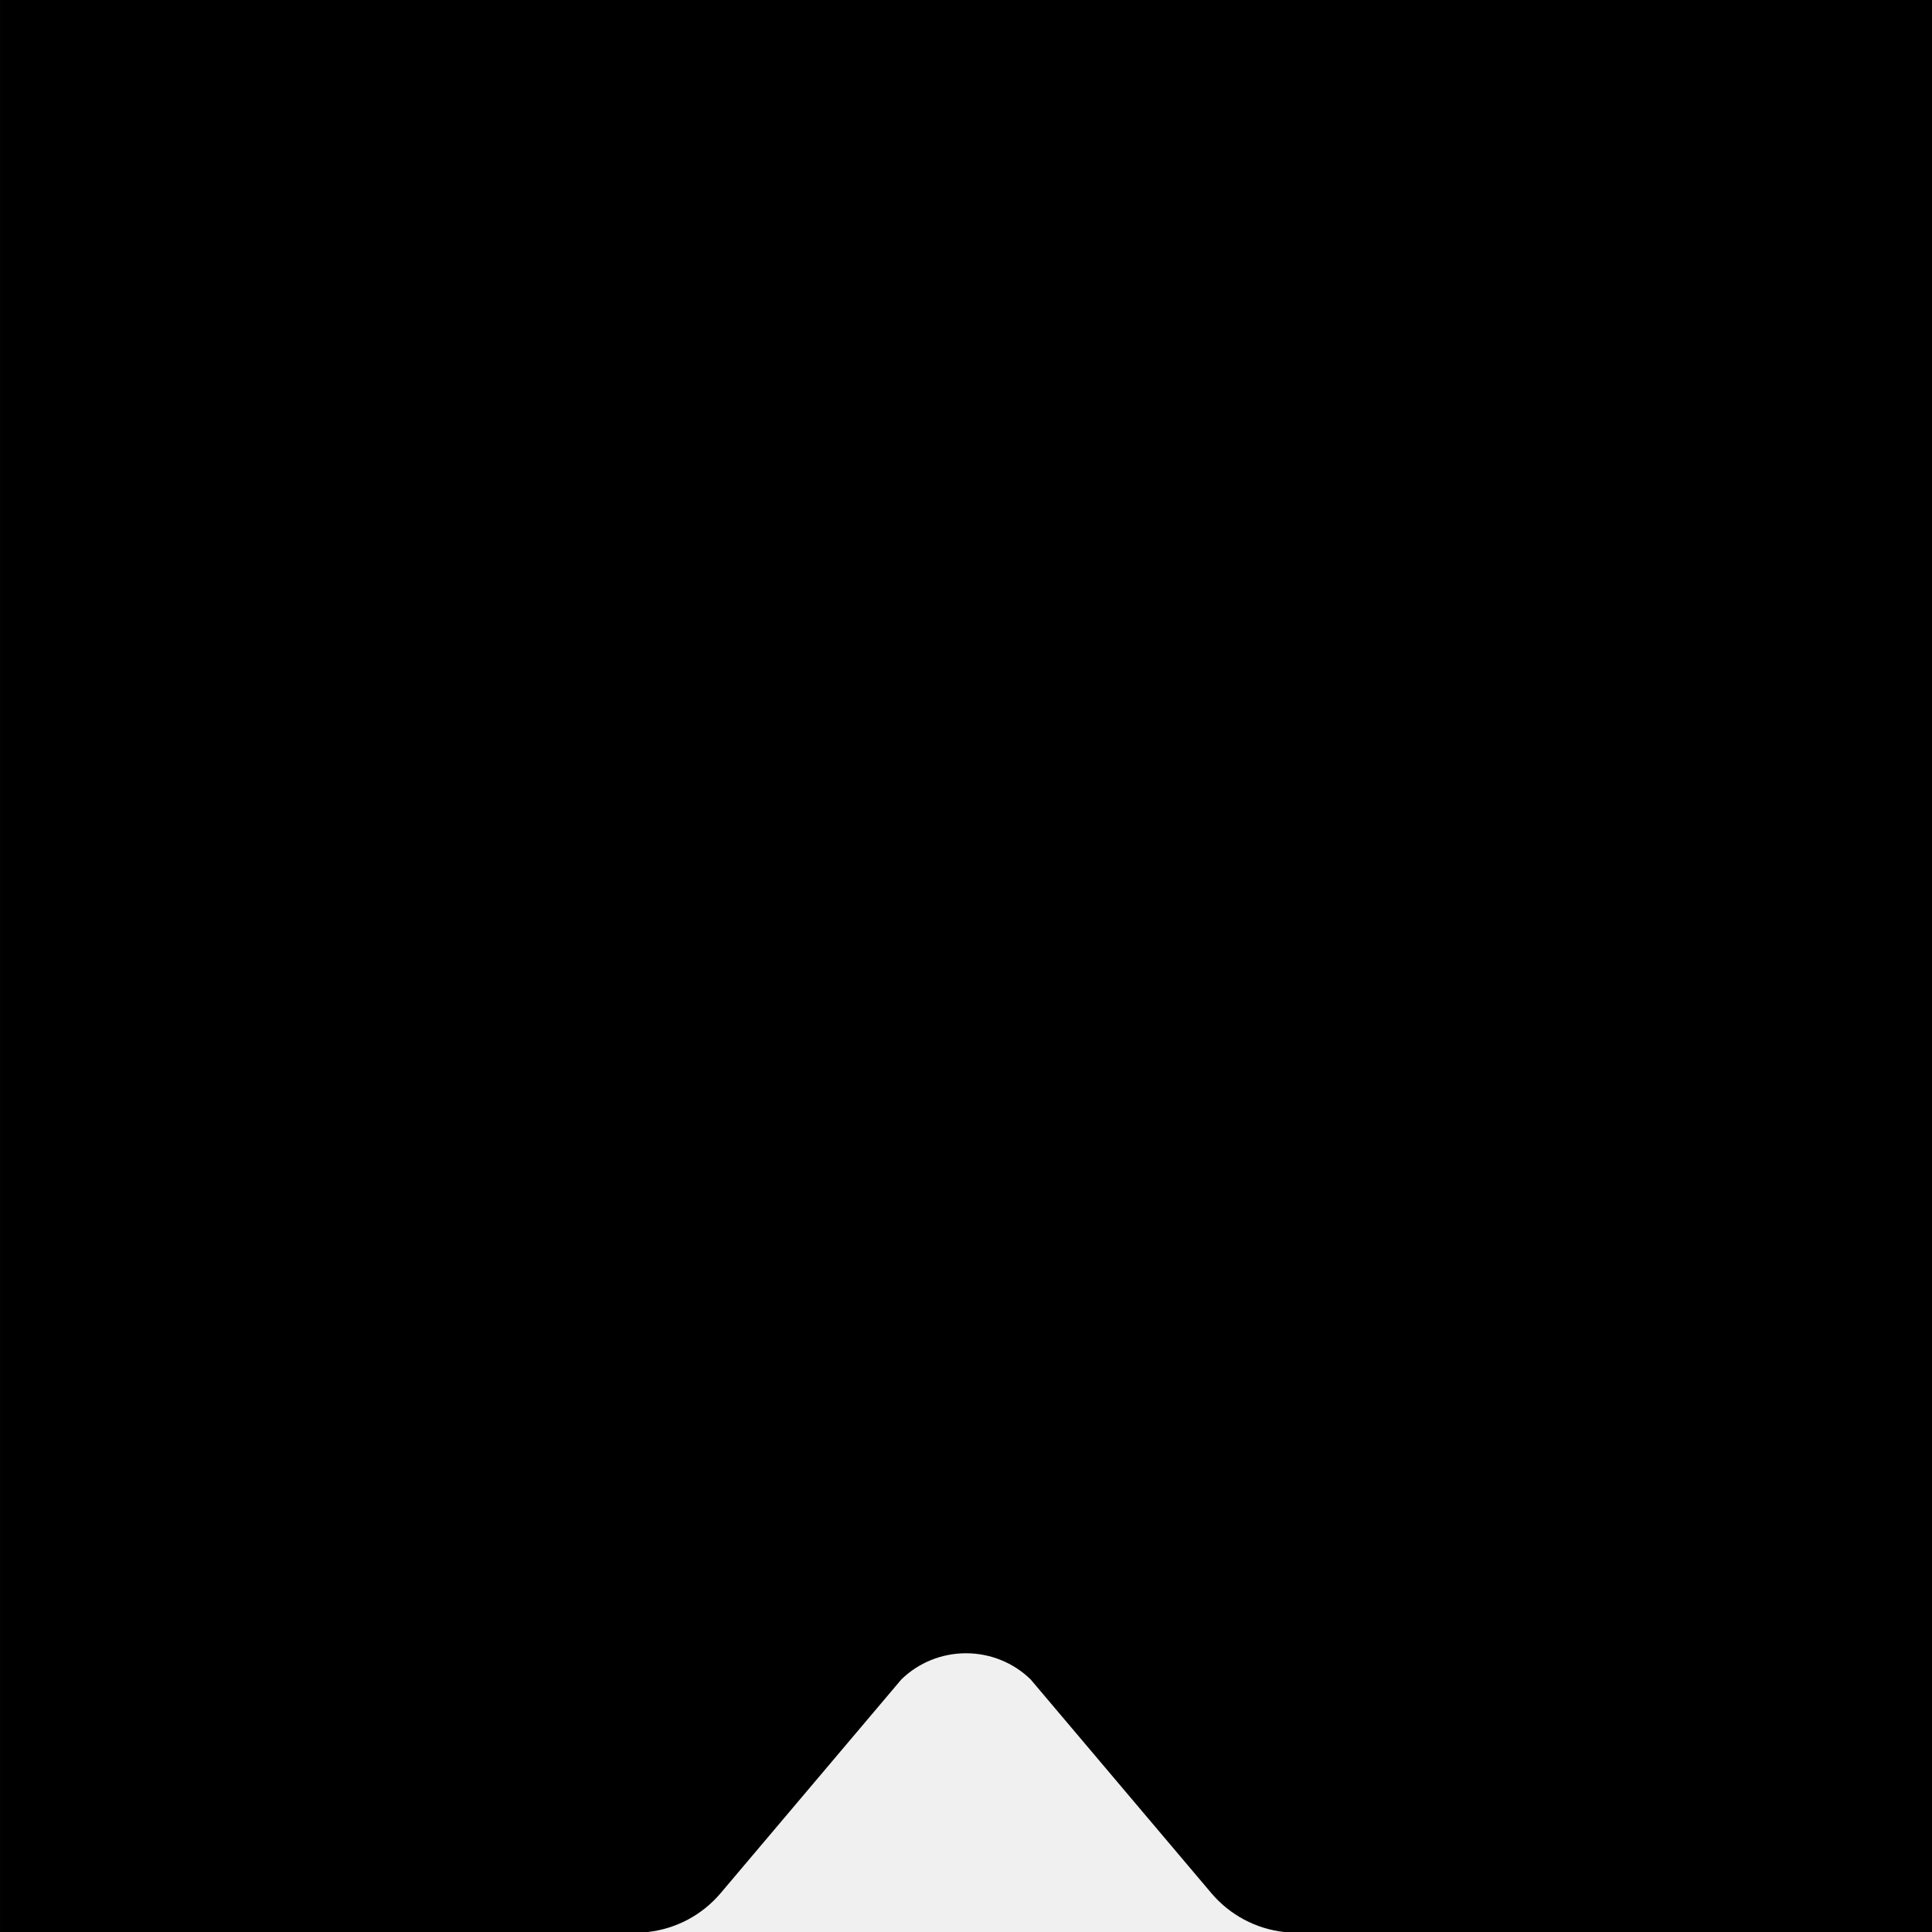
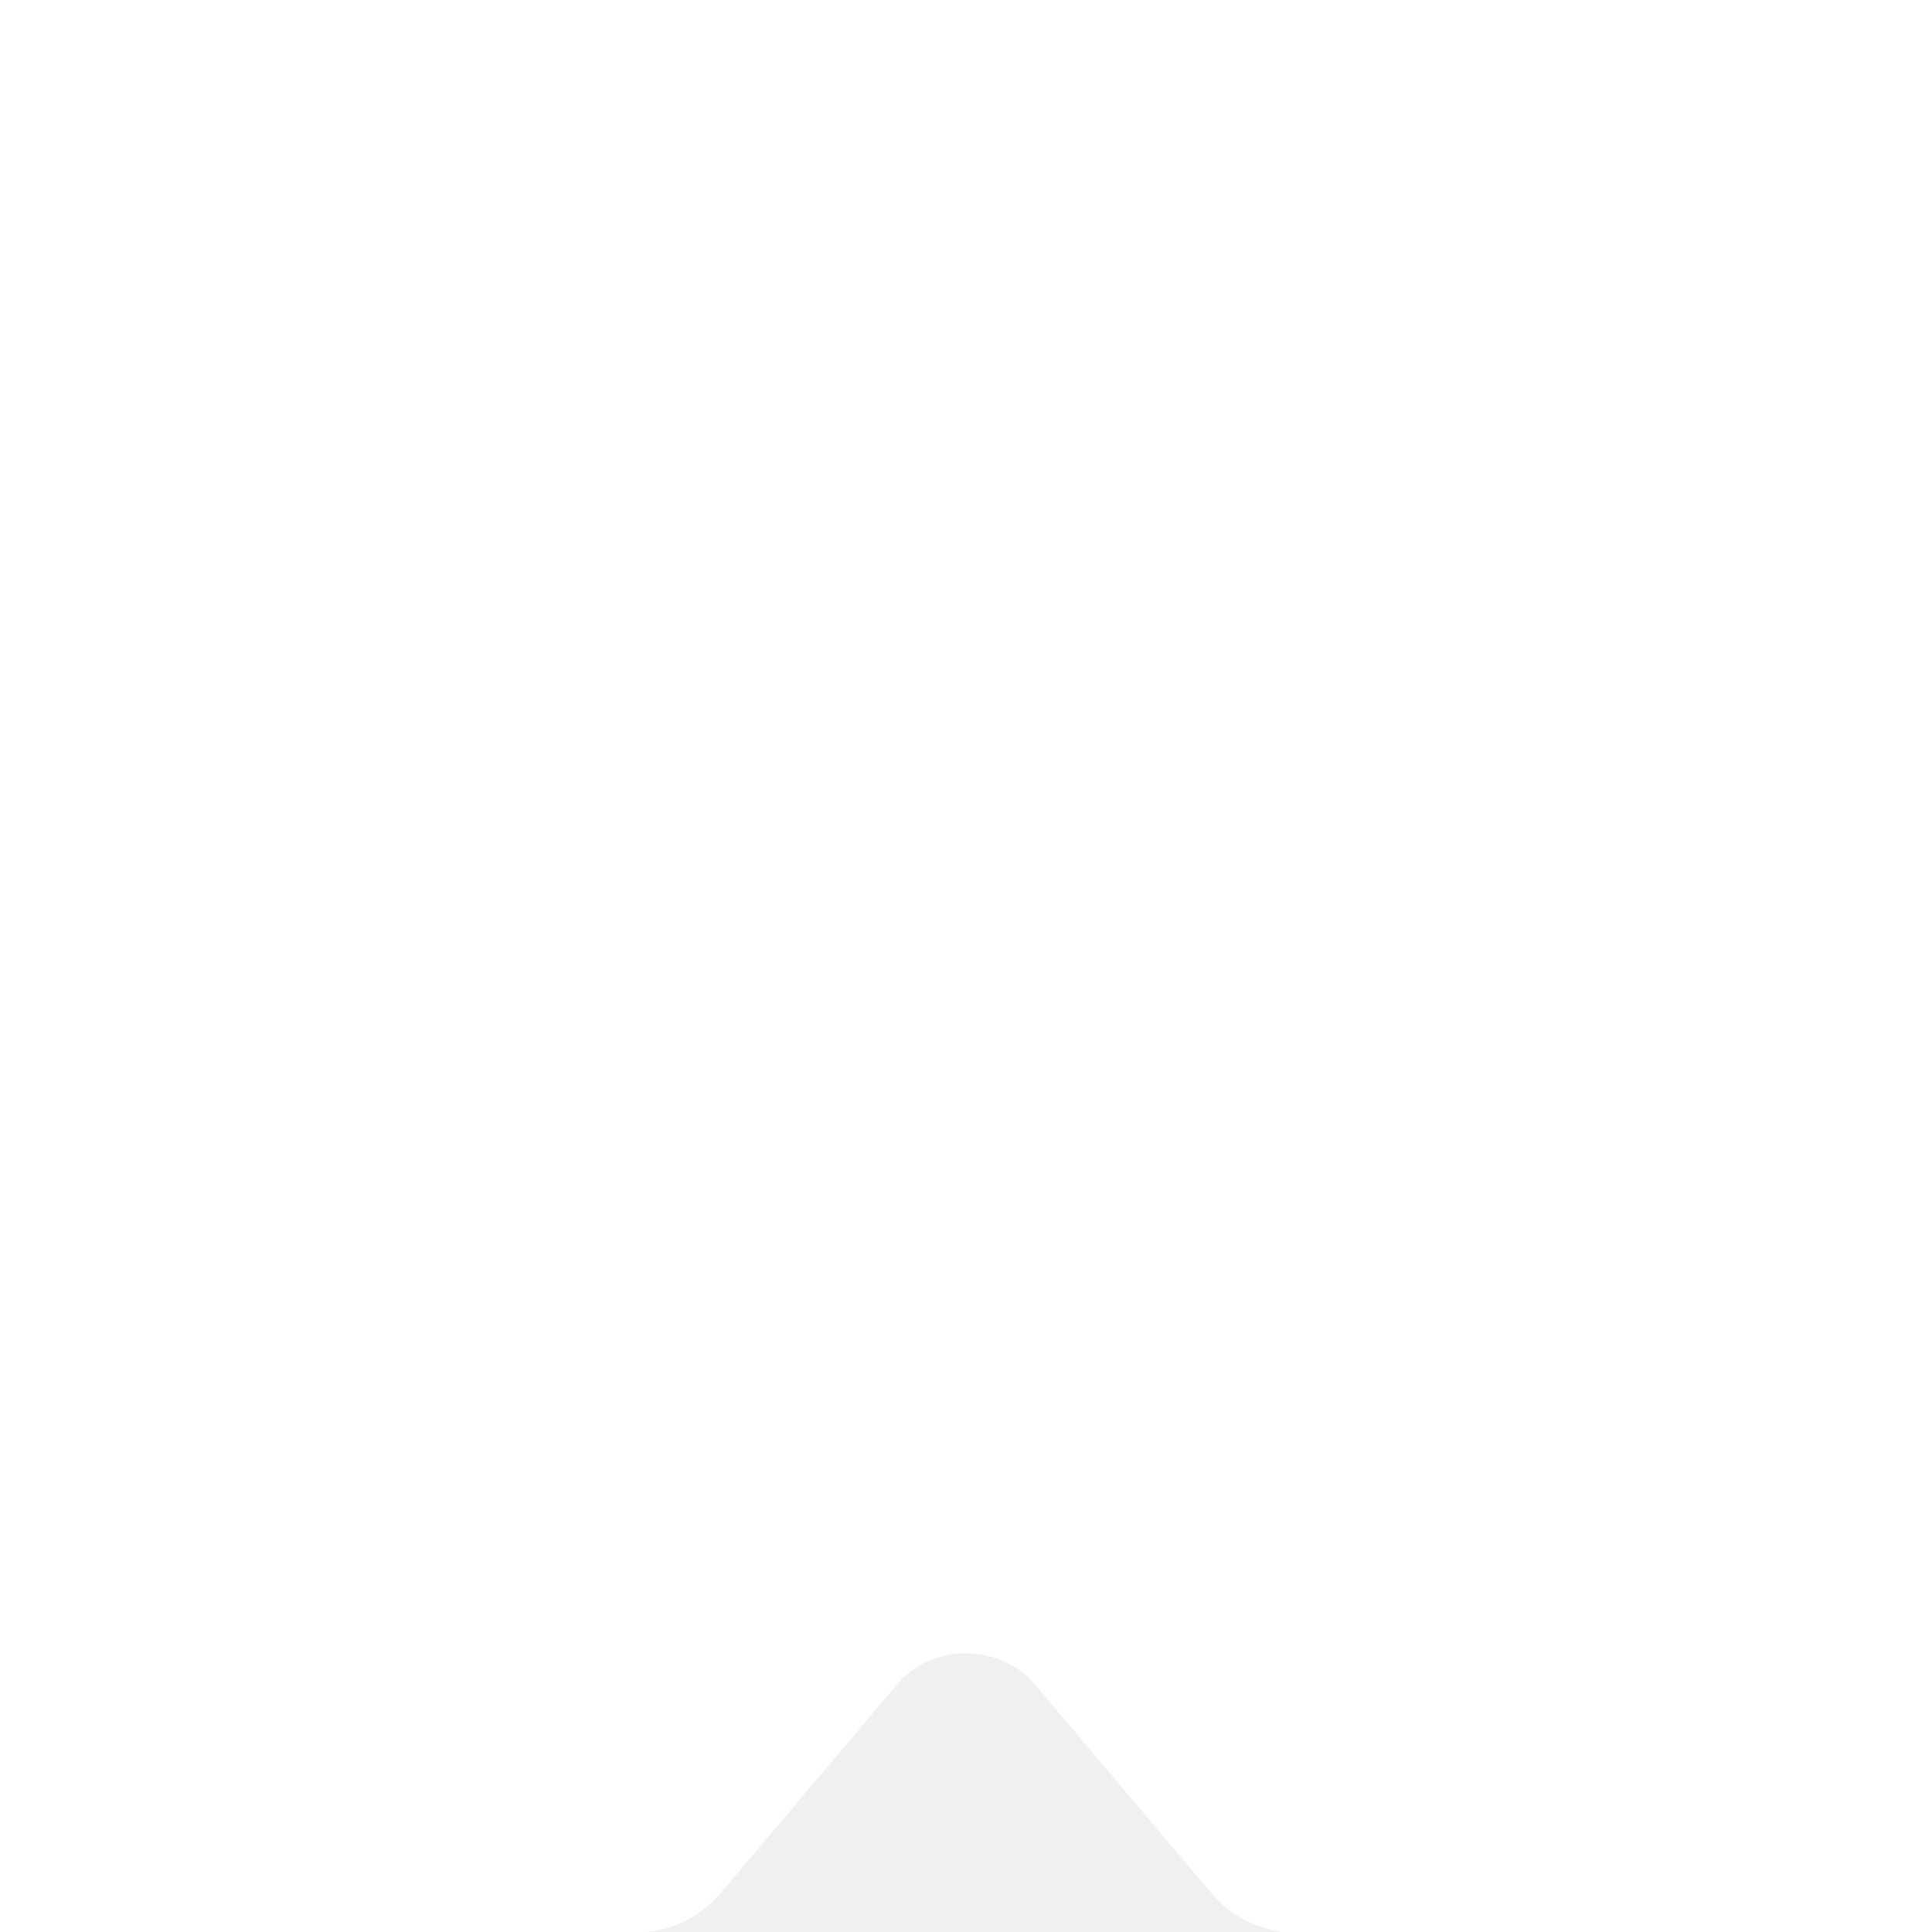
<svg xmlns="http://www.w3.org/2000/svg" width="100%" height="100%" viewBox="0 0 90 90" version="1.1" xml:space="preserve" style="/* fill-rule:evenodd; *//* clip-rule:evenodd; *//* stroke-linejoin:round; *//* stroke-miterlimit:1.414; */">
  <g transform="matrix(0.52,0,0,0.52,26.8,69.2)">
-     <path id="nav-target-pointer-fill" d="M121.538,40L63.501,40C60.977,39.717 58.638,38.481 56.98,36.519C51.571,30.123 40.792,17.375 40.792,17.375C39.257,15.874 37.172,15.029 35,15.029C32.828,15.029 30.743,15.874 29.208,17.375C29.208,17.375 18.429,30.123 13.02,36.519C11.362,38.481 9.023,39.717 6.499,40L-51.538,40L-51.538,-133.077L121.538,-133.077L121.538,40Z" />
+     <path fill="#fff" id="nav-target-pointer-fill" d="M121.538,40L63.501,40C60.977,39.717 58.638,38.481 56.98,36.519C51.571,30.123 40.792,17.375 40.792,17.375C39.257,15.874 37.172,15.029 35,15.029C32.828,15.029 30.743,15.874 29.208,17.375C29.208,17.375 18.429,30.123 13.02,36.519C11.362,38.481 9.023,39.717 6.499,40L-51.538,40L-51.538,-133.077L121.538,-133.077L121.538,40Z" />
  </g>
</svg>
